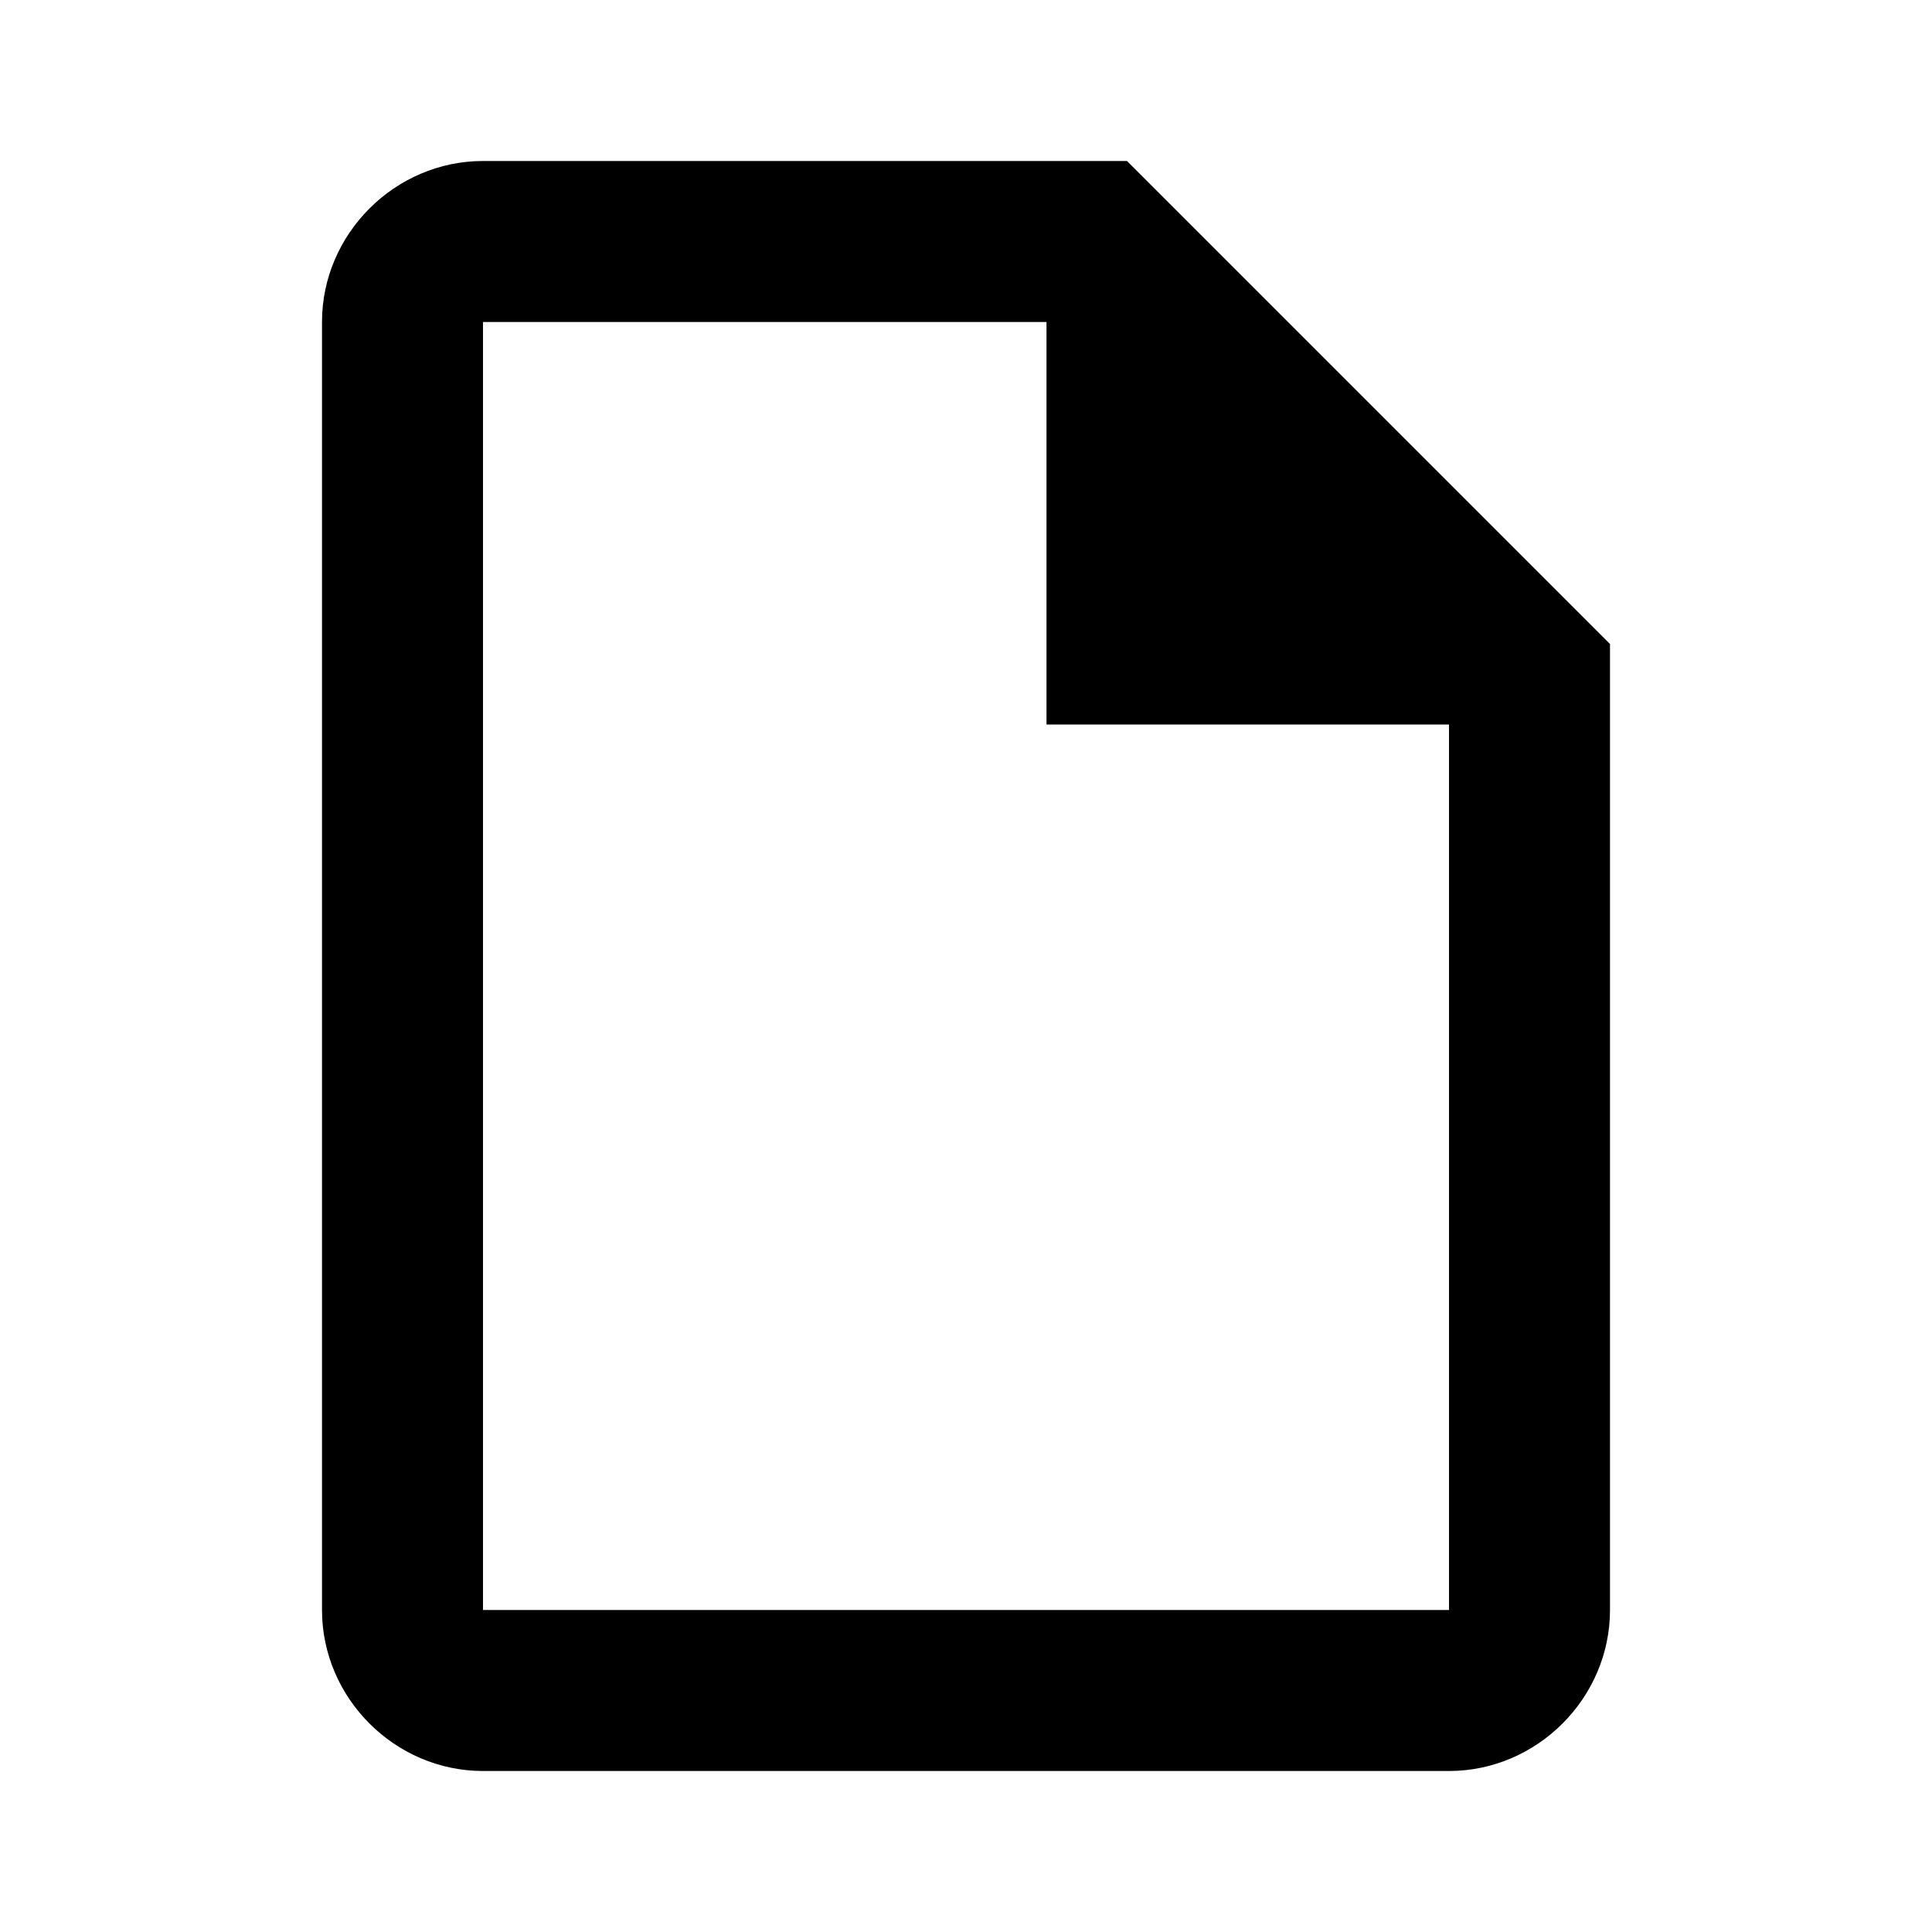
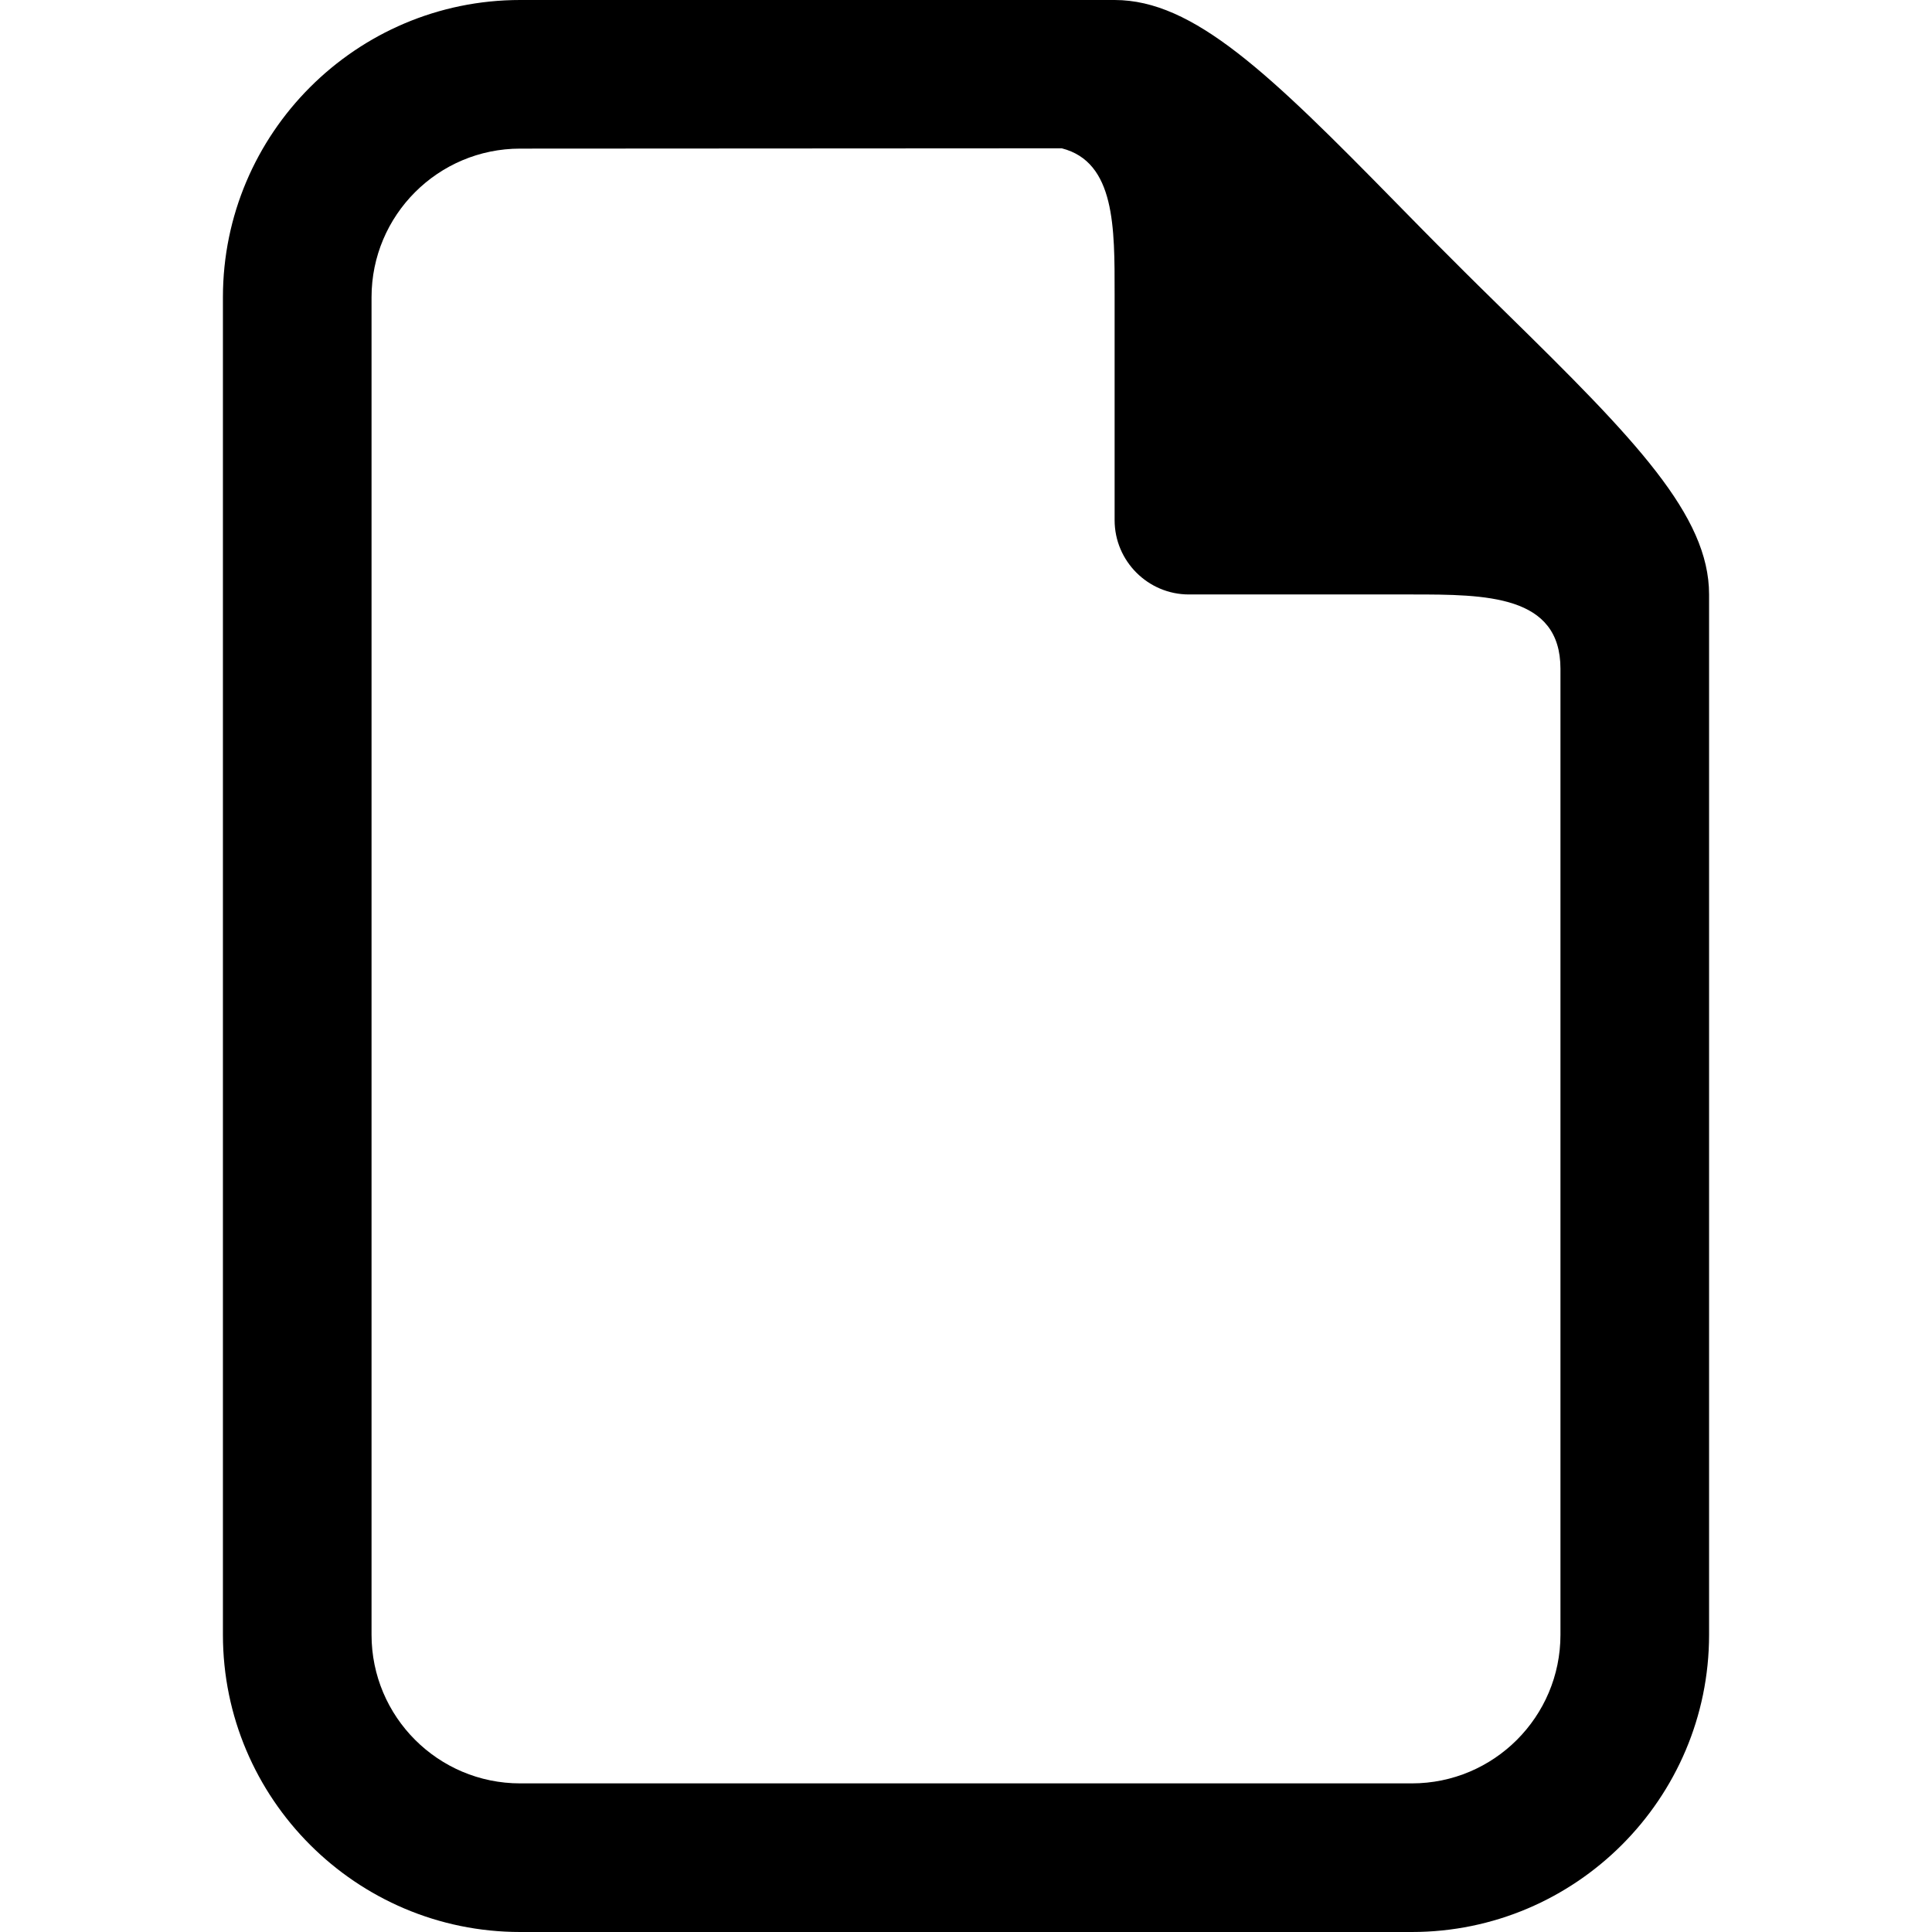
- <svg xmlns="http://www.w3.org/2000/svg" viewBox="0 0 24 24" width="24px" height="24px">
-   <path d="M 6 2 C 4.906 2 4 2.906 4 4 L 4 20 C 4 21.094 4.906 22 6 22 L 18 22 C 19.094 22 20 21.094 20 20 L 20 8 L 14 2 L 6 2 z M 6 4 L 13 4 L 13 9 L 18 9 L 18 20 L 6 20 L 6 4 z" />
+ <svg xmlns="http://www.w3.org/2000/svg" viewBox="0 0 26 26" width="26px" height="26px">
+   <path fill="#000000" d="M20.266,4.207c-0.244-0.24-0.494-0.484-0.74-0.732c-0.248-0.246-0.492-0.496-0.732-0.74  C17.082,0.988,16.063,0,15,0H7C4.795,0,3,1.795,3,4v18c0,2.205,1.795,4,4,4h12c2.205,0,4-1.795,4-4V8  C23,6.938,22.012,5.918,20.266,4.207z M21,22c0,1.104-0.896,2-2,2H7c-1.104,0-2-0.896-2-2V4c0-1.104,0.896-2,2-2l7.289-0.004  C15.01,2.18,15,3.066,15,3.953V7c0,0.551,0.449,1,1,1h3c0.998,0,2,0.005,2,1V22z" />
</svg>
